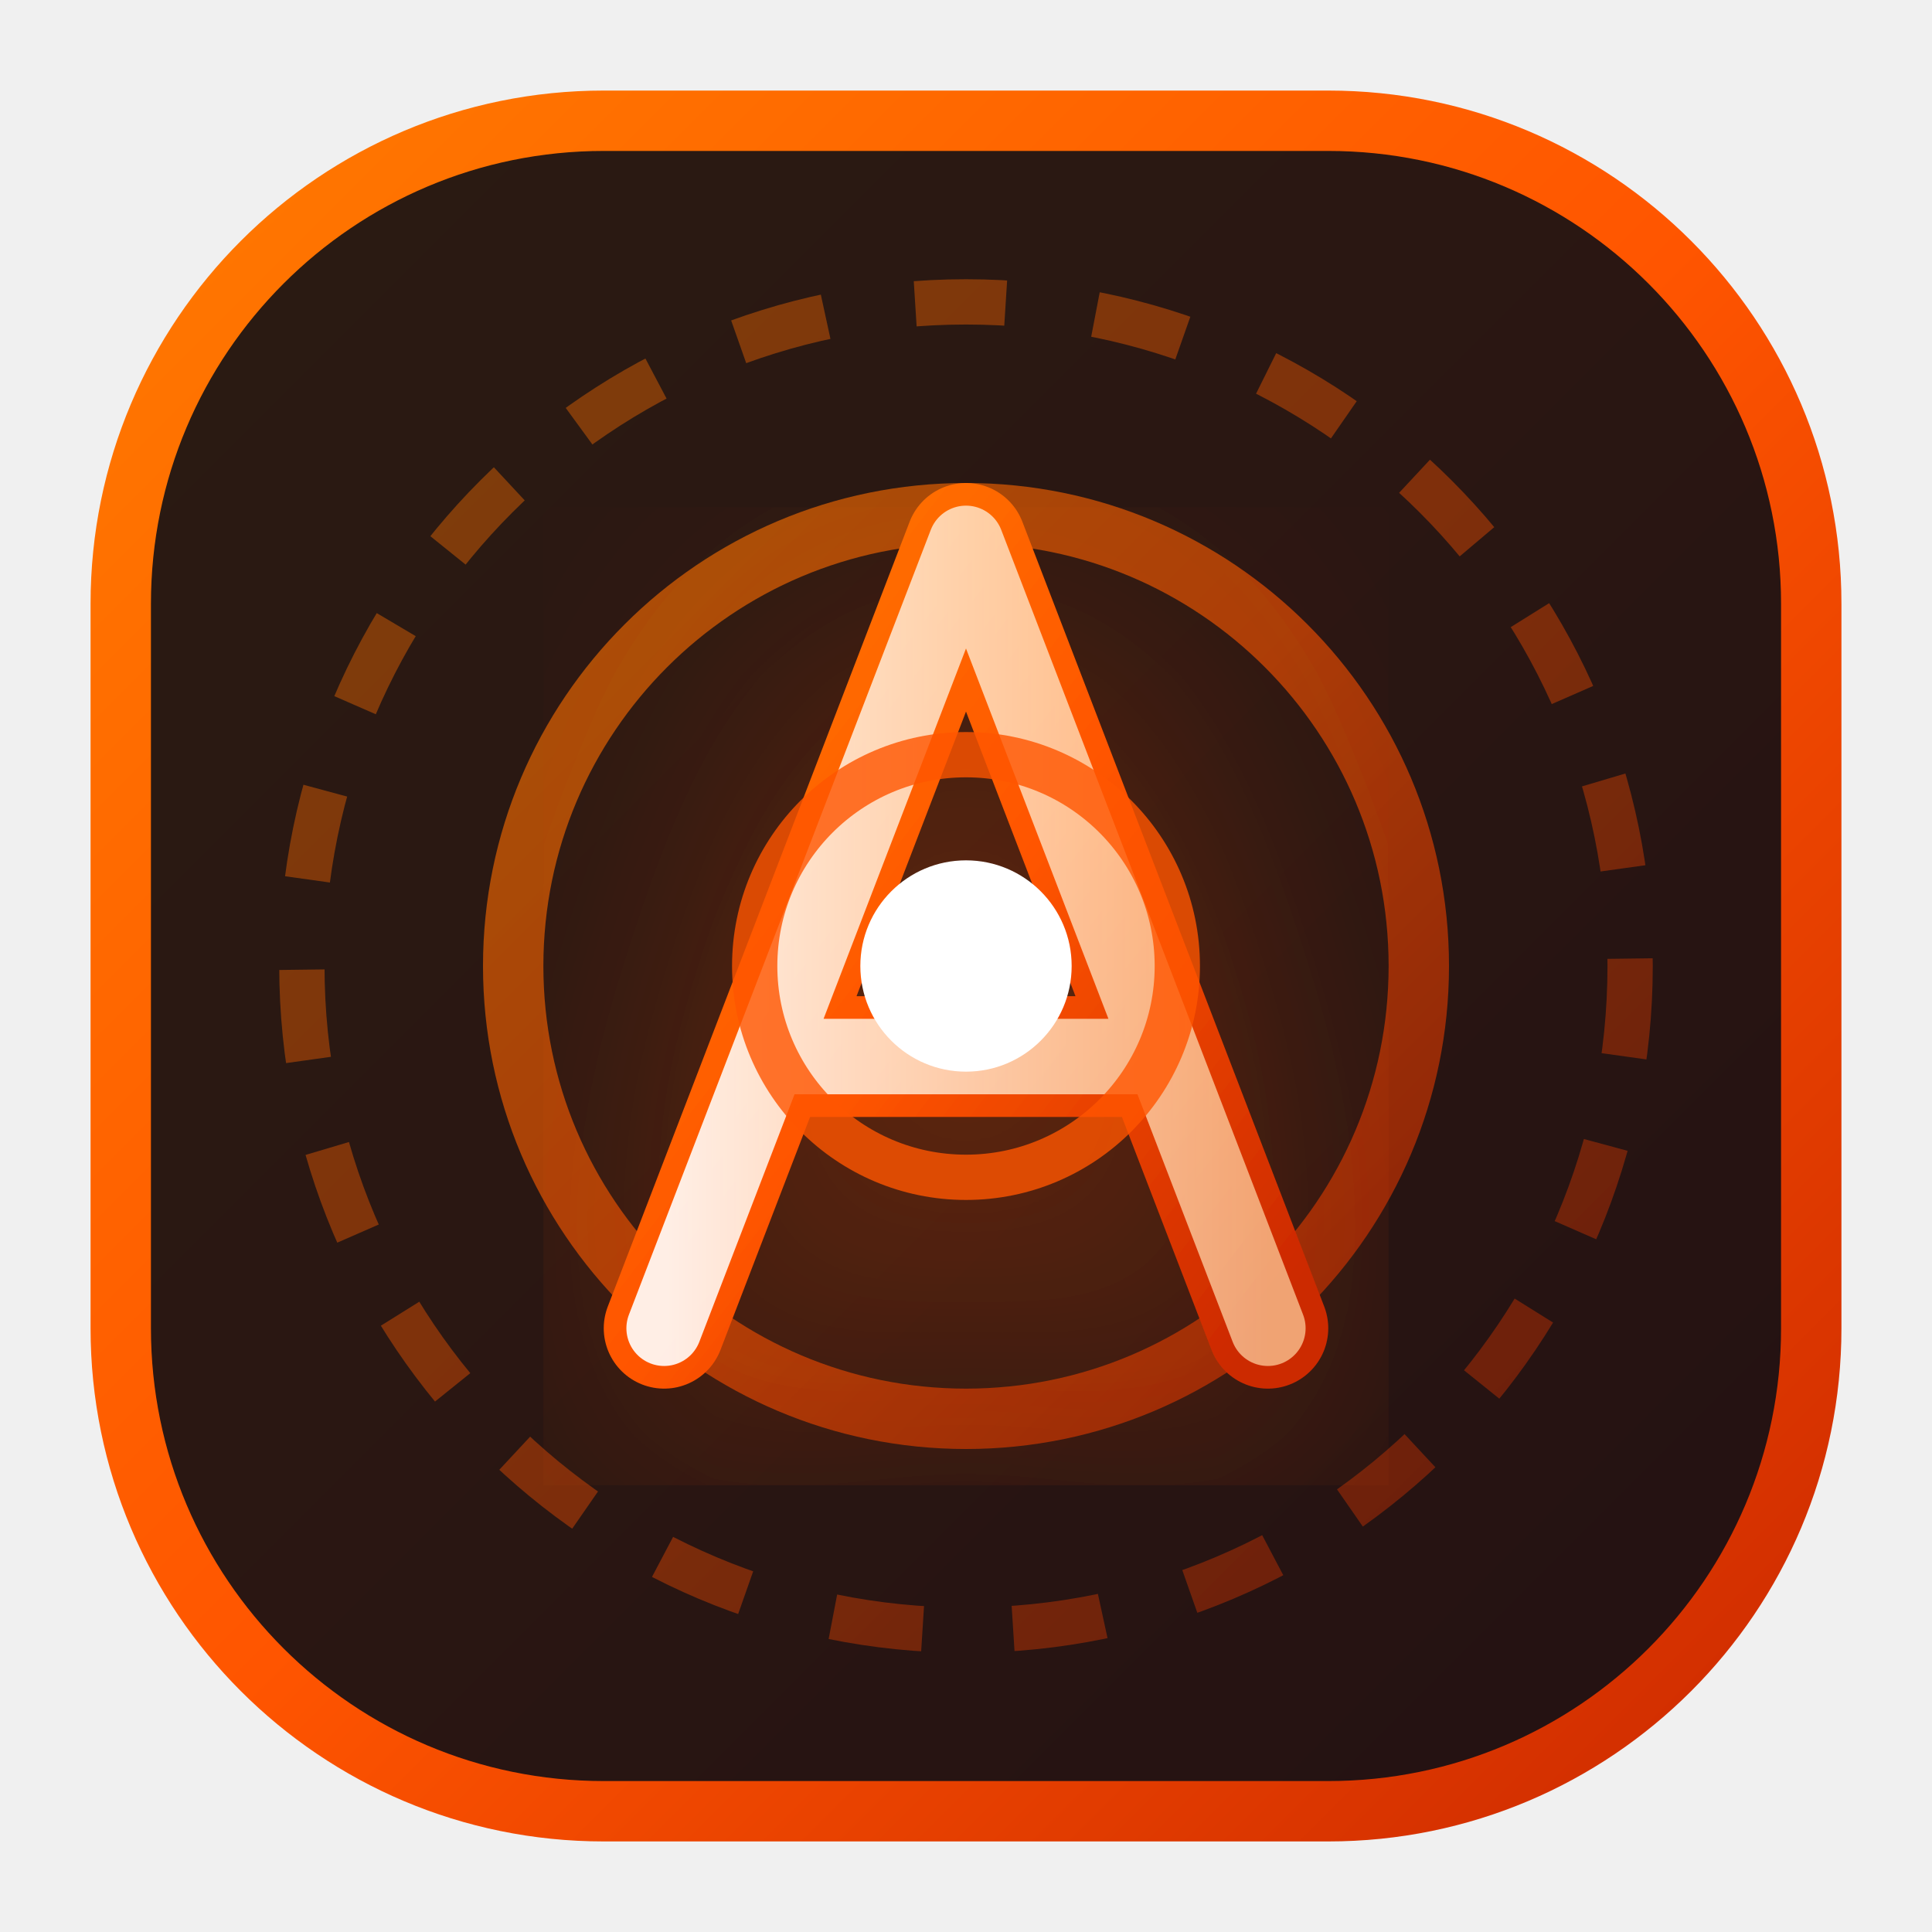
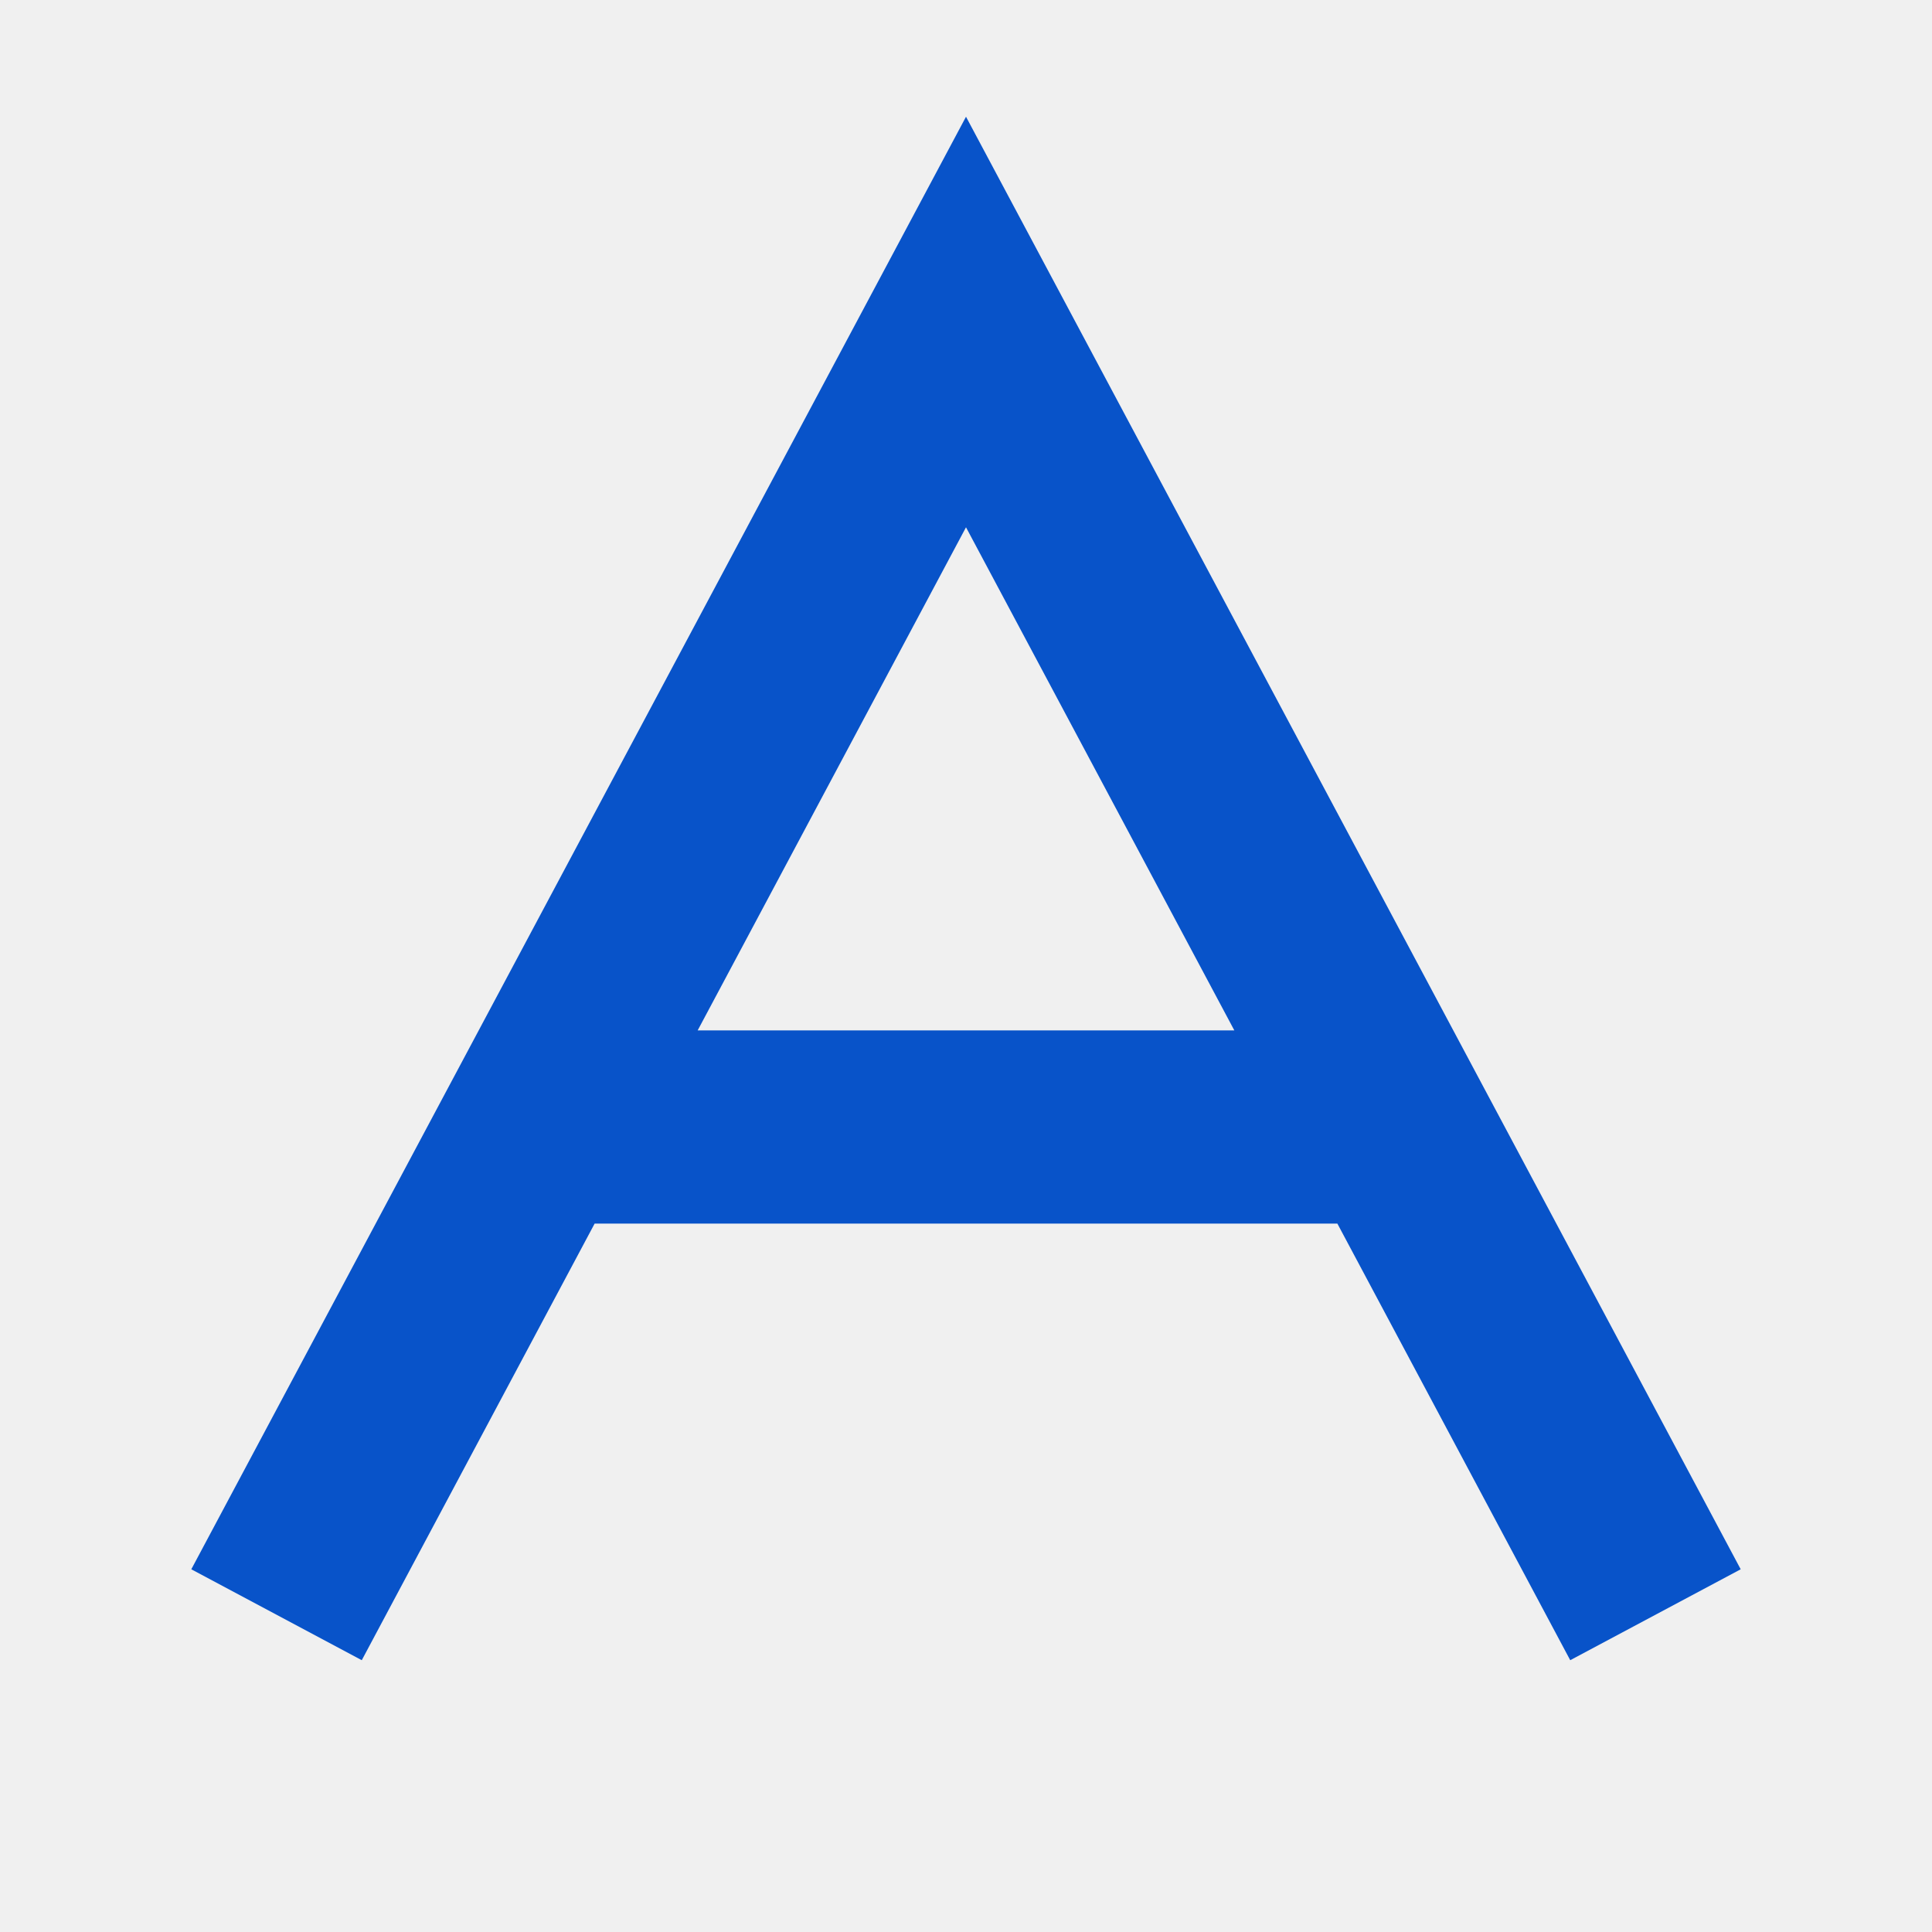
- <svg xmlns="http://www.w3.org/2000/svg" viewBox="0 0 64 64" fill="none">
-   <defs>
-     <linearGradient id="bg" x1="0%" y1="0%" x2="100%" y2="100%">
-       <stop offset="0%" stop-color="#FF7A00" />
-       <stop offset="50%" stop-color="#FF5500" />
-       <stop offset="100%" stop-color="#CC2900" />
-     </linearGradient>
-     <linearGradient id="glow" x1="0%" y1="0%" x2="100%" y2="0%">
-       <stop offset="0%" stop-color="#FFF" stop-opacity="0.9" />
-       <stop offset="100%" stop-color="#FFD6A5" stop-opacity="0.7" />
-     </linearGradient>
-     <filter id="shadow" x="-20%" y="-20%" width="140%" height="140%">
-       <feDropShadow dx="0" dy="4" stdDeviation="6" flood-color="#FF5500" flood-opacity="0.45" />
-     </filter>
-   </defs>
-   <rect x="4" y="4" width="56" height="56" rx="16" fill="#0C0E14" />
-   <rect x="4" y="4" width="56" height="56" rx="16" fill="url(#bg)" fill-opacity="0.12" stroke="url(#bg)" stroke-width="2" />
-   <circle cx="32" cy="32" r="22" stroke="url(#bg)" stroke-width="1.5" stroke-dasharray="3 3" opacity="0.4" />
-   <circle cx="32" cy="32" r="15" stroke="url(#bg)" stroke-width="2" opacity="0.6" />
-   <path d="M22 44 L32 18 L42 44 M25.5 35 L38.5 35" stroke="url(#bg)" stroke-width="4" stroke-linecap="round" stroke-linejoin="round" filter="url(#shadow)" />
-   <path d="M22 44 L32 18 L42 44 M25.5 35 L38.5 35" stroke="url(#glow)" stroke-width="2.5" stroke-linecap="round" stroke-linejoin="round" />
-   <circle cx="32" cy="32" r="3.5" fill="#FFFFFF" />
-   <circle cx="32" cy="32" r="7" stroke="#FF5500" stroke-width="1.5" opacity="0.8">
-     <animate attributeName="r" values="3.5;9;12" dur="2s" repeatCount="indefinite" />
-     <animate attributeName="opacity" values="0.9;0.3;0" dur="2s" repeatCount="indefinite" />
-   </circle>
+ <svg xmlns="http://www.w3.org/2000/svg" viewBox="0 0 24 24" fill="none">
+   <style>
+     path {
+       stroke: #0853c9;
+       stroke: oklch(48% 0.185 258);
+     }
+     @media (prefers-color-scheme: dark) {
+       path {
+         stroke: #5c9dff;
+         stroke: oklch(72% 0.15 256);
+       }
+     }
+   </style>
+   <path d="M4 19L12 4L20 19M7.5 14H16.5" stroke-width="2.4" stroke-linecap="square" stroke-linejoin="miter" />
</svg>
